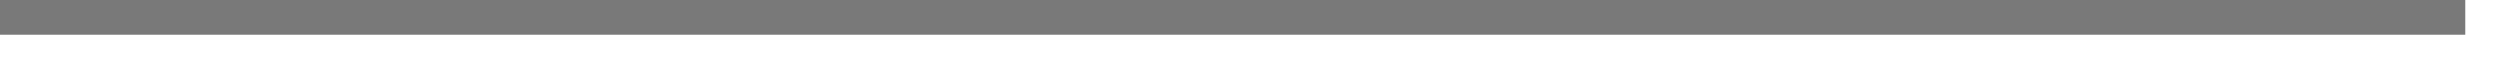
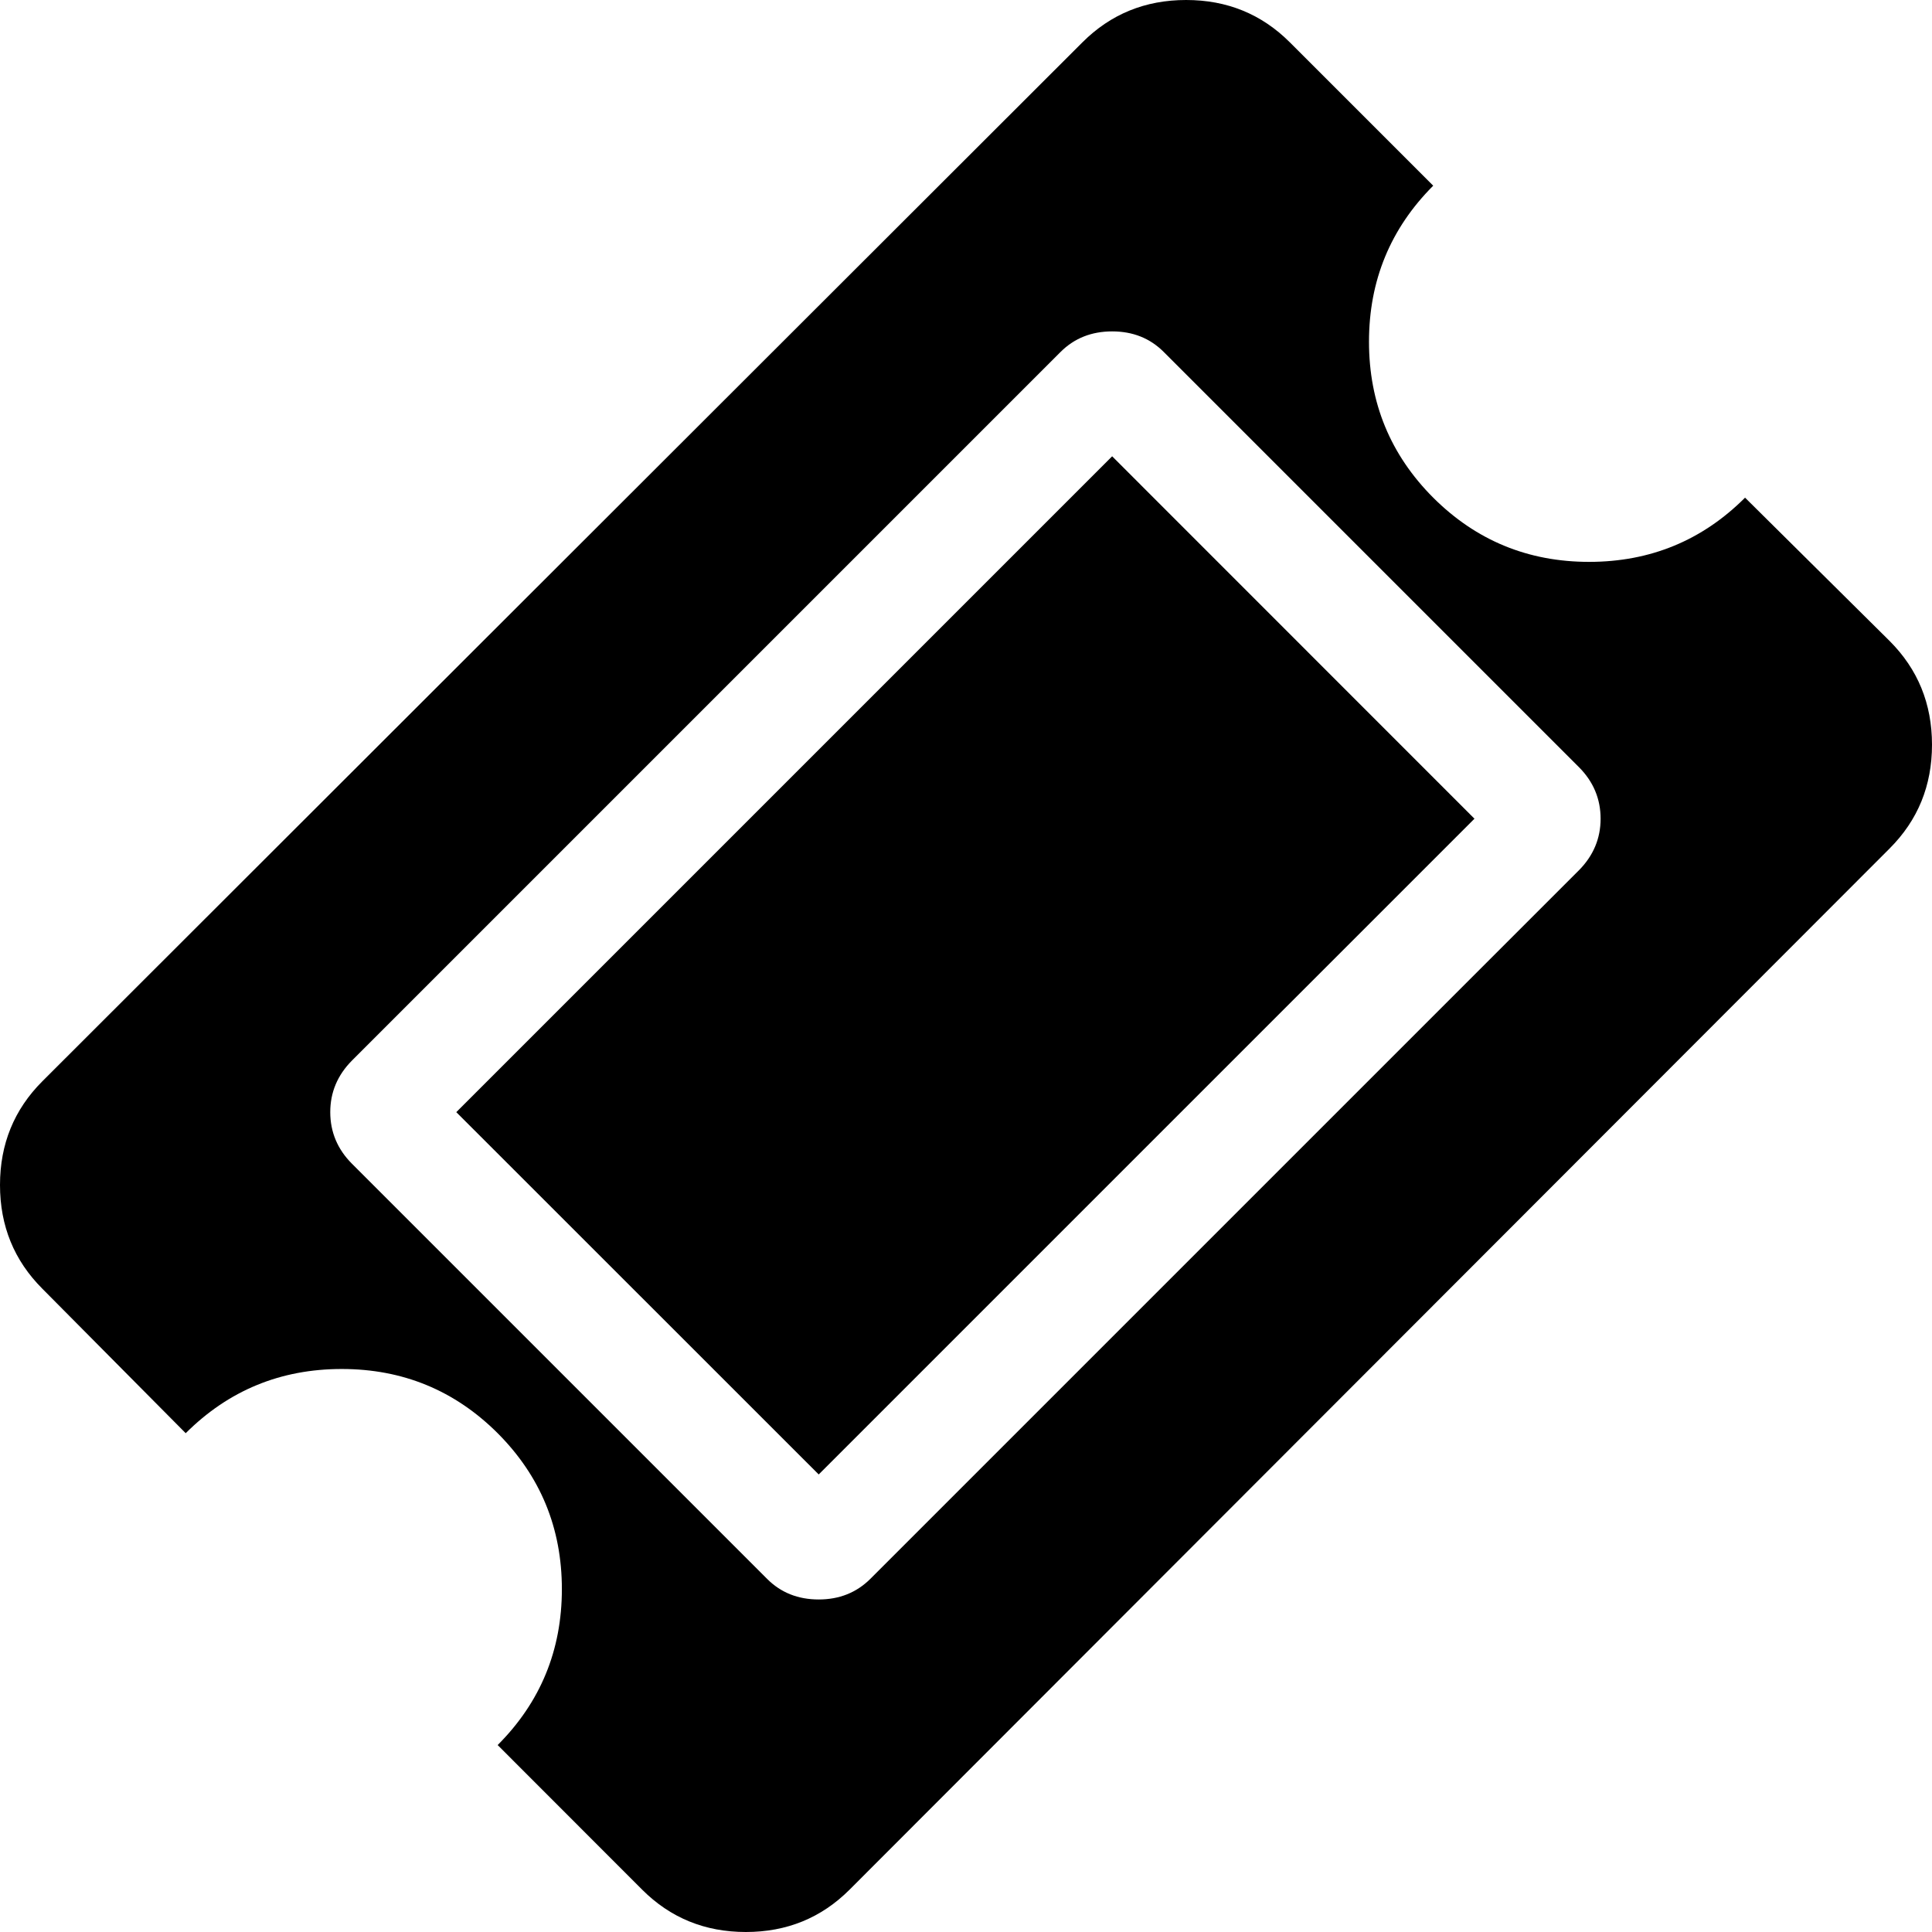
- <svg xmlns="http://www.w3.org/2000/svg" version="1.1" width="72px" height="2px">
-   <g transform="matrix(1 0 0 1 -339 -267 )">
-     <path d="M 339 267.5  L 410 267.5  " stroke-width="1" stroke="#797979" fill="none" />
+ <svg xmlns="http://www.w3.org/2000/svg" version="1.1" width="17px" height="17px">
+   <g transform="matrix(1 0 0 1 -317 -257 )">
+     <path d="M 4.015 9.786  L 9.786 4.015  L 12.974 7.204  L 7.204 12.974  L 4.015 9.786  Z M 7.204 14.074  C 7.385 14.074  7.536 14.014  7.658 13.893  L 13.893 7.658  C 14.02 7.53  14.084 7.378  14.084 7.204  C 14.084 7.029  14.02 6.877  13.893 6.75  L 10.24 3.097  C 10.119 2.976  9.968 2.916  9.786 2.916  C 9.605 2.916  9.453 2.976  9.332 3.097  L 3.097 9.332  C 2.97 9.46  2.906 9.611  2.906 9.786  C 2.906 9.961  2.97 10.113  3.097 10.24  L 6.75 13.893  C 6.871 14.014  7.022 14.074  7.204 14.074  Z M 17 6.553  C 17 6.913  16.876 7.217  16.627 7.466  L 7.476 16.627  C 7.227 16.876  6.923 17  6.563 17  C 6.203 17  5.899 16.876  5.65 16.627  L 4.379 15.355  C 4.755 14.979  4.944 14.521  4.944 13.983  C 4.944 13.445  4.755 12.988  4.379 12.611  C 4.002 12.235  3.545 12.046  3.007 12.046  C 2.468 12.046  2.011 12.235  1.634 12.611  L 0.373 11.34  C 0.124 11.091  0 10.787  0 10.427  C 0 10.067  0.124 9.763  0.373 9.514  L 9.524 0.373  C 9.773 0.124  10.077 0  10.437 0  C 10.797 0  11.101 0.124  11.35 0.373  L 12.611 1.634  C 12.235 2.011  12.046 2.468  12.046 3.007  C 12.046 3.545  12.235 4.002  12.611 4.379  C 12.988 4.755  13.445 4.944  13.983 4.944  C 14.521 4.944  14.979 4.755  15.355 4.379  L 16.627 5.64  C 16.876 5.889  17 6.193  17 6.553  Z " fill-rule="nonzero" fill="#000000" stroke="none" transform="matrix(1 0 0 1 317 257 )" />
  </g>
</svg>
